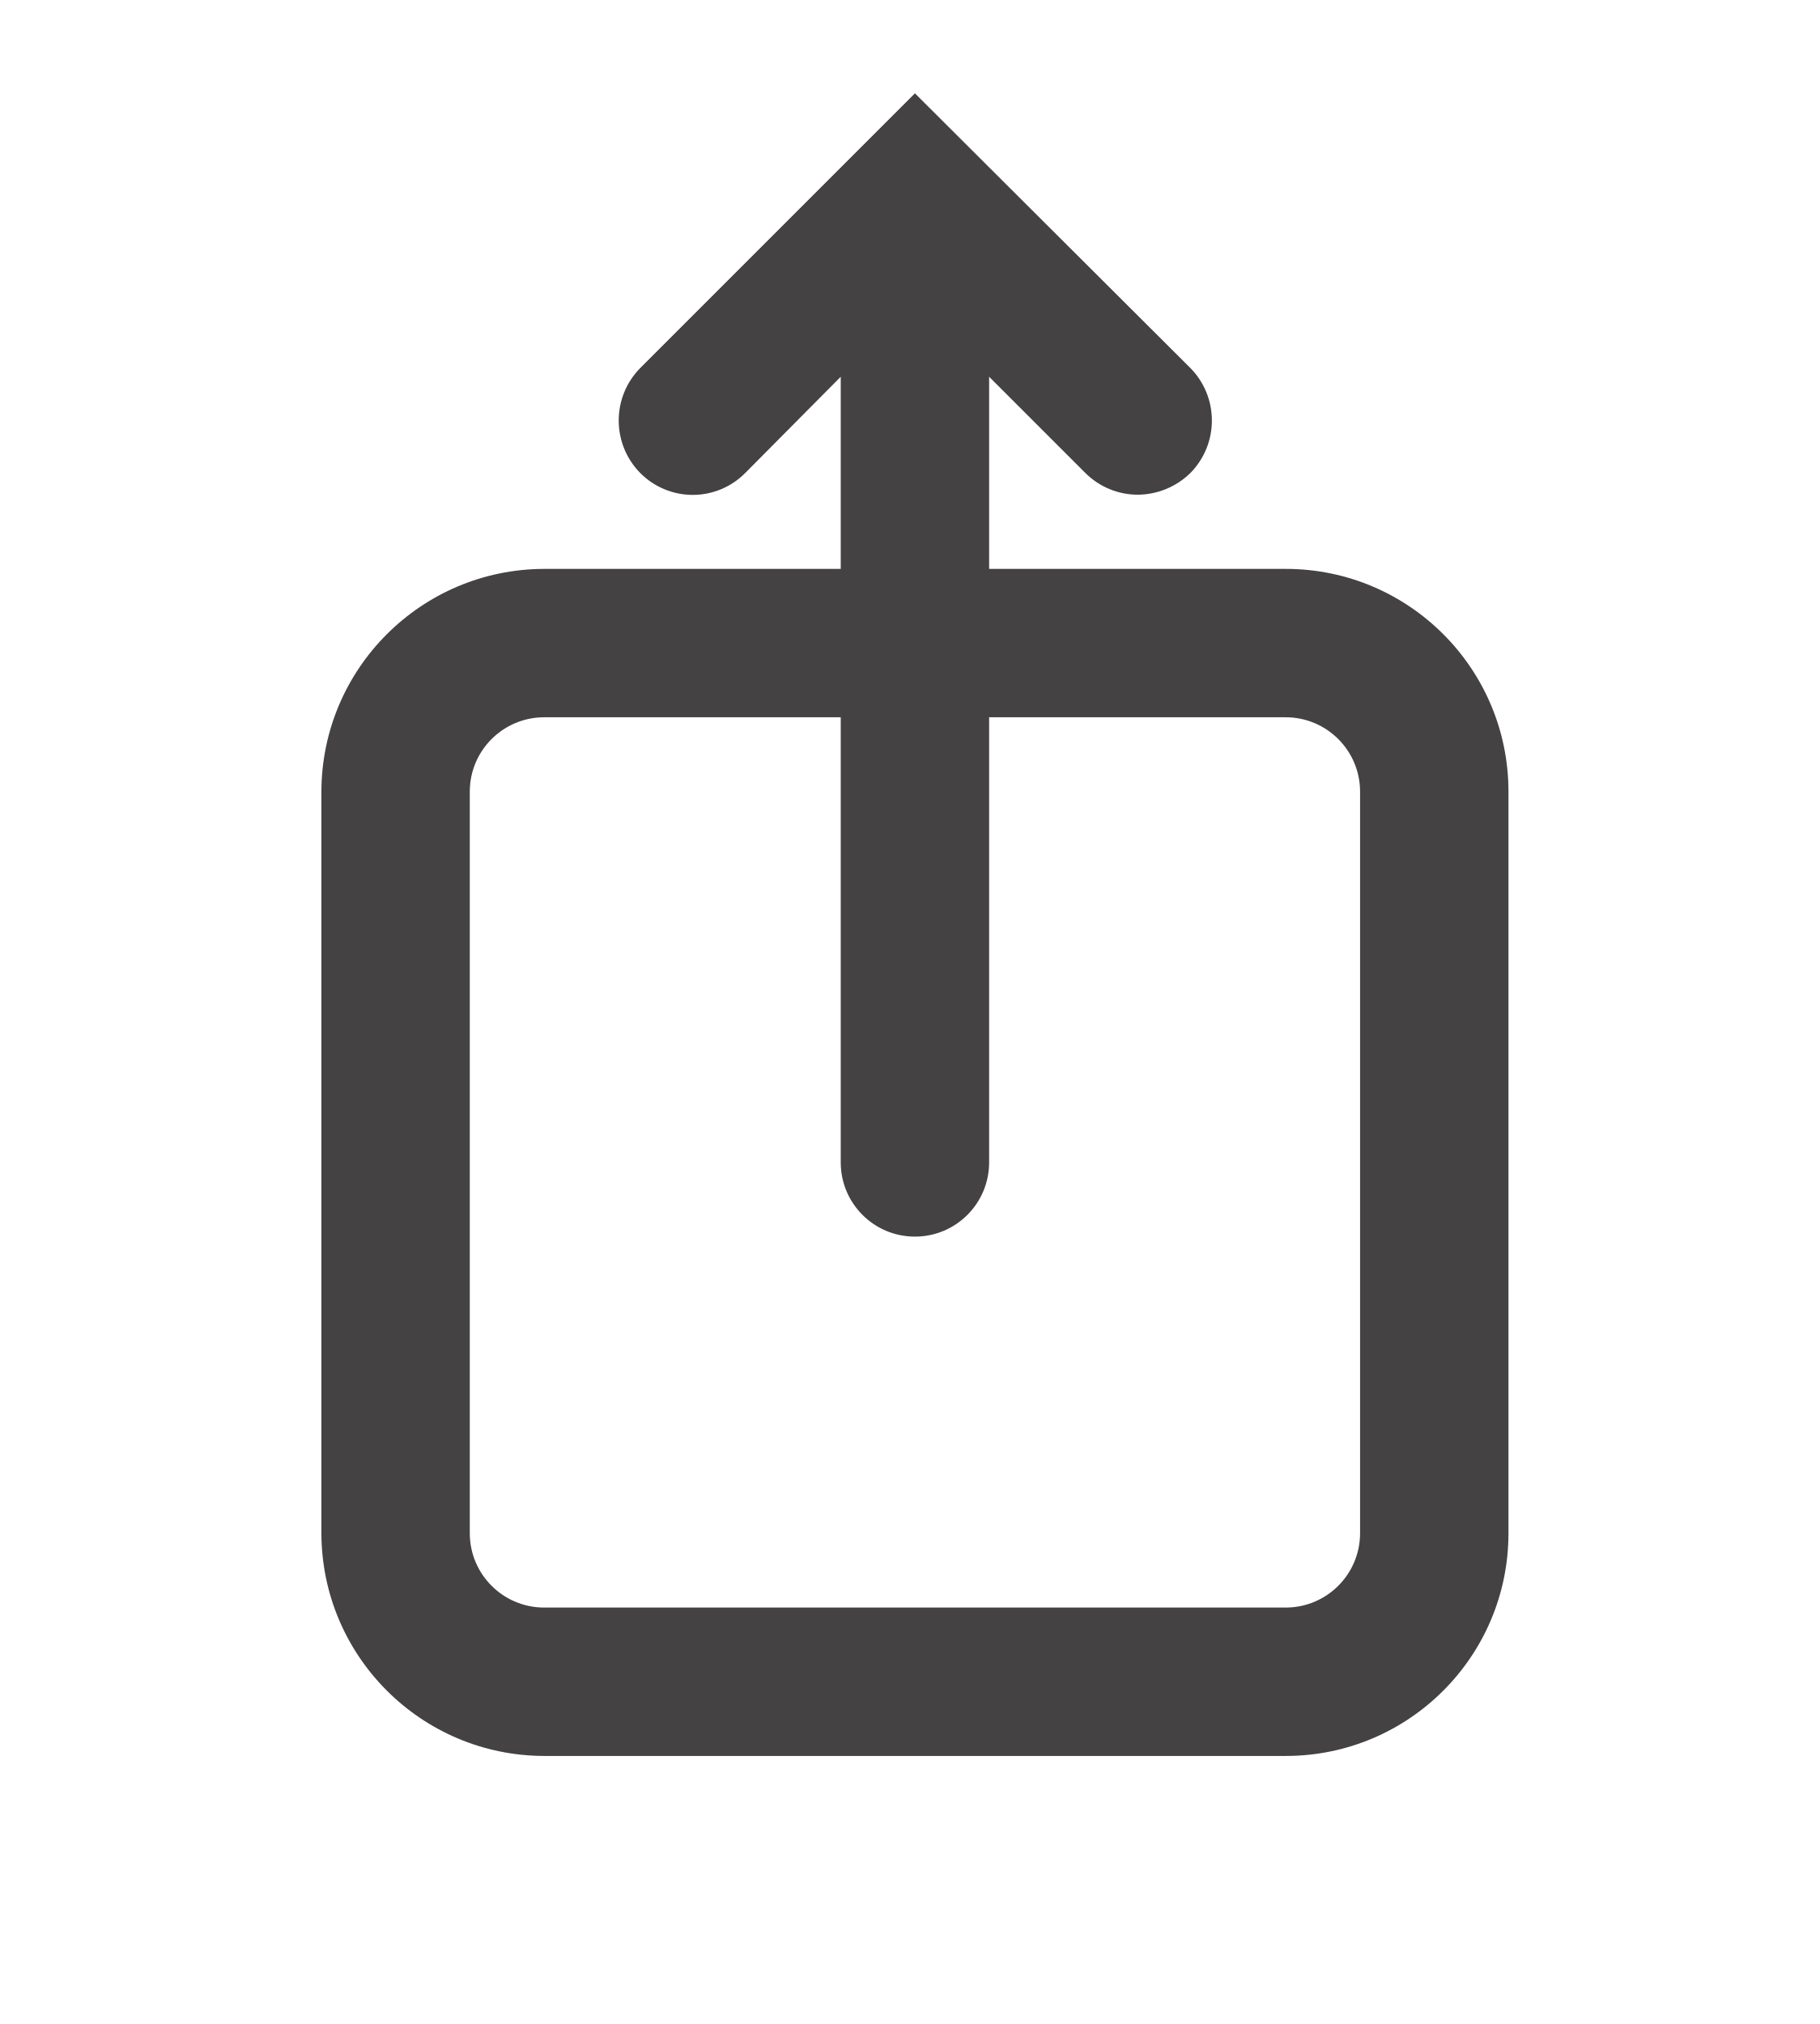
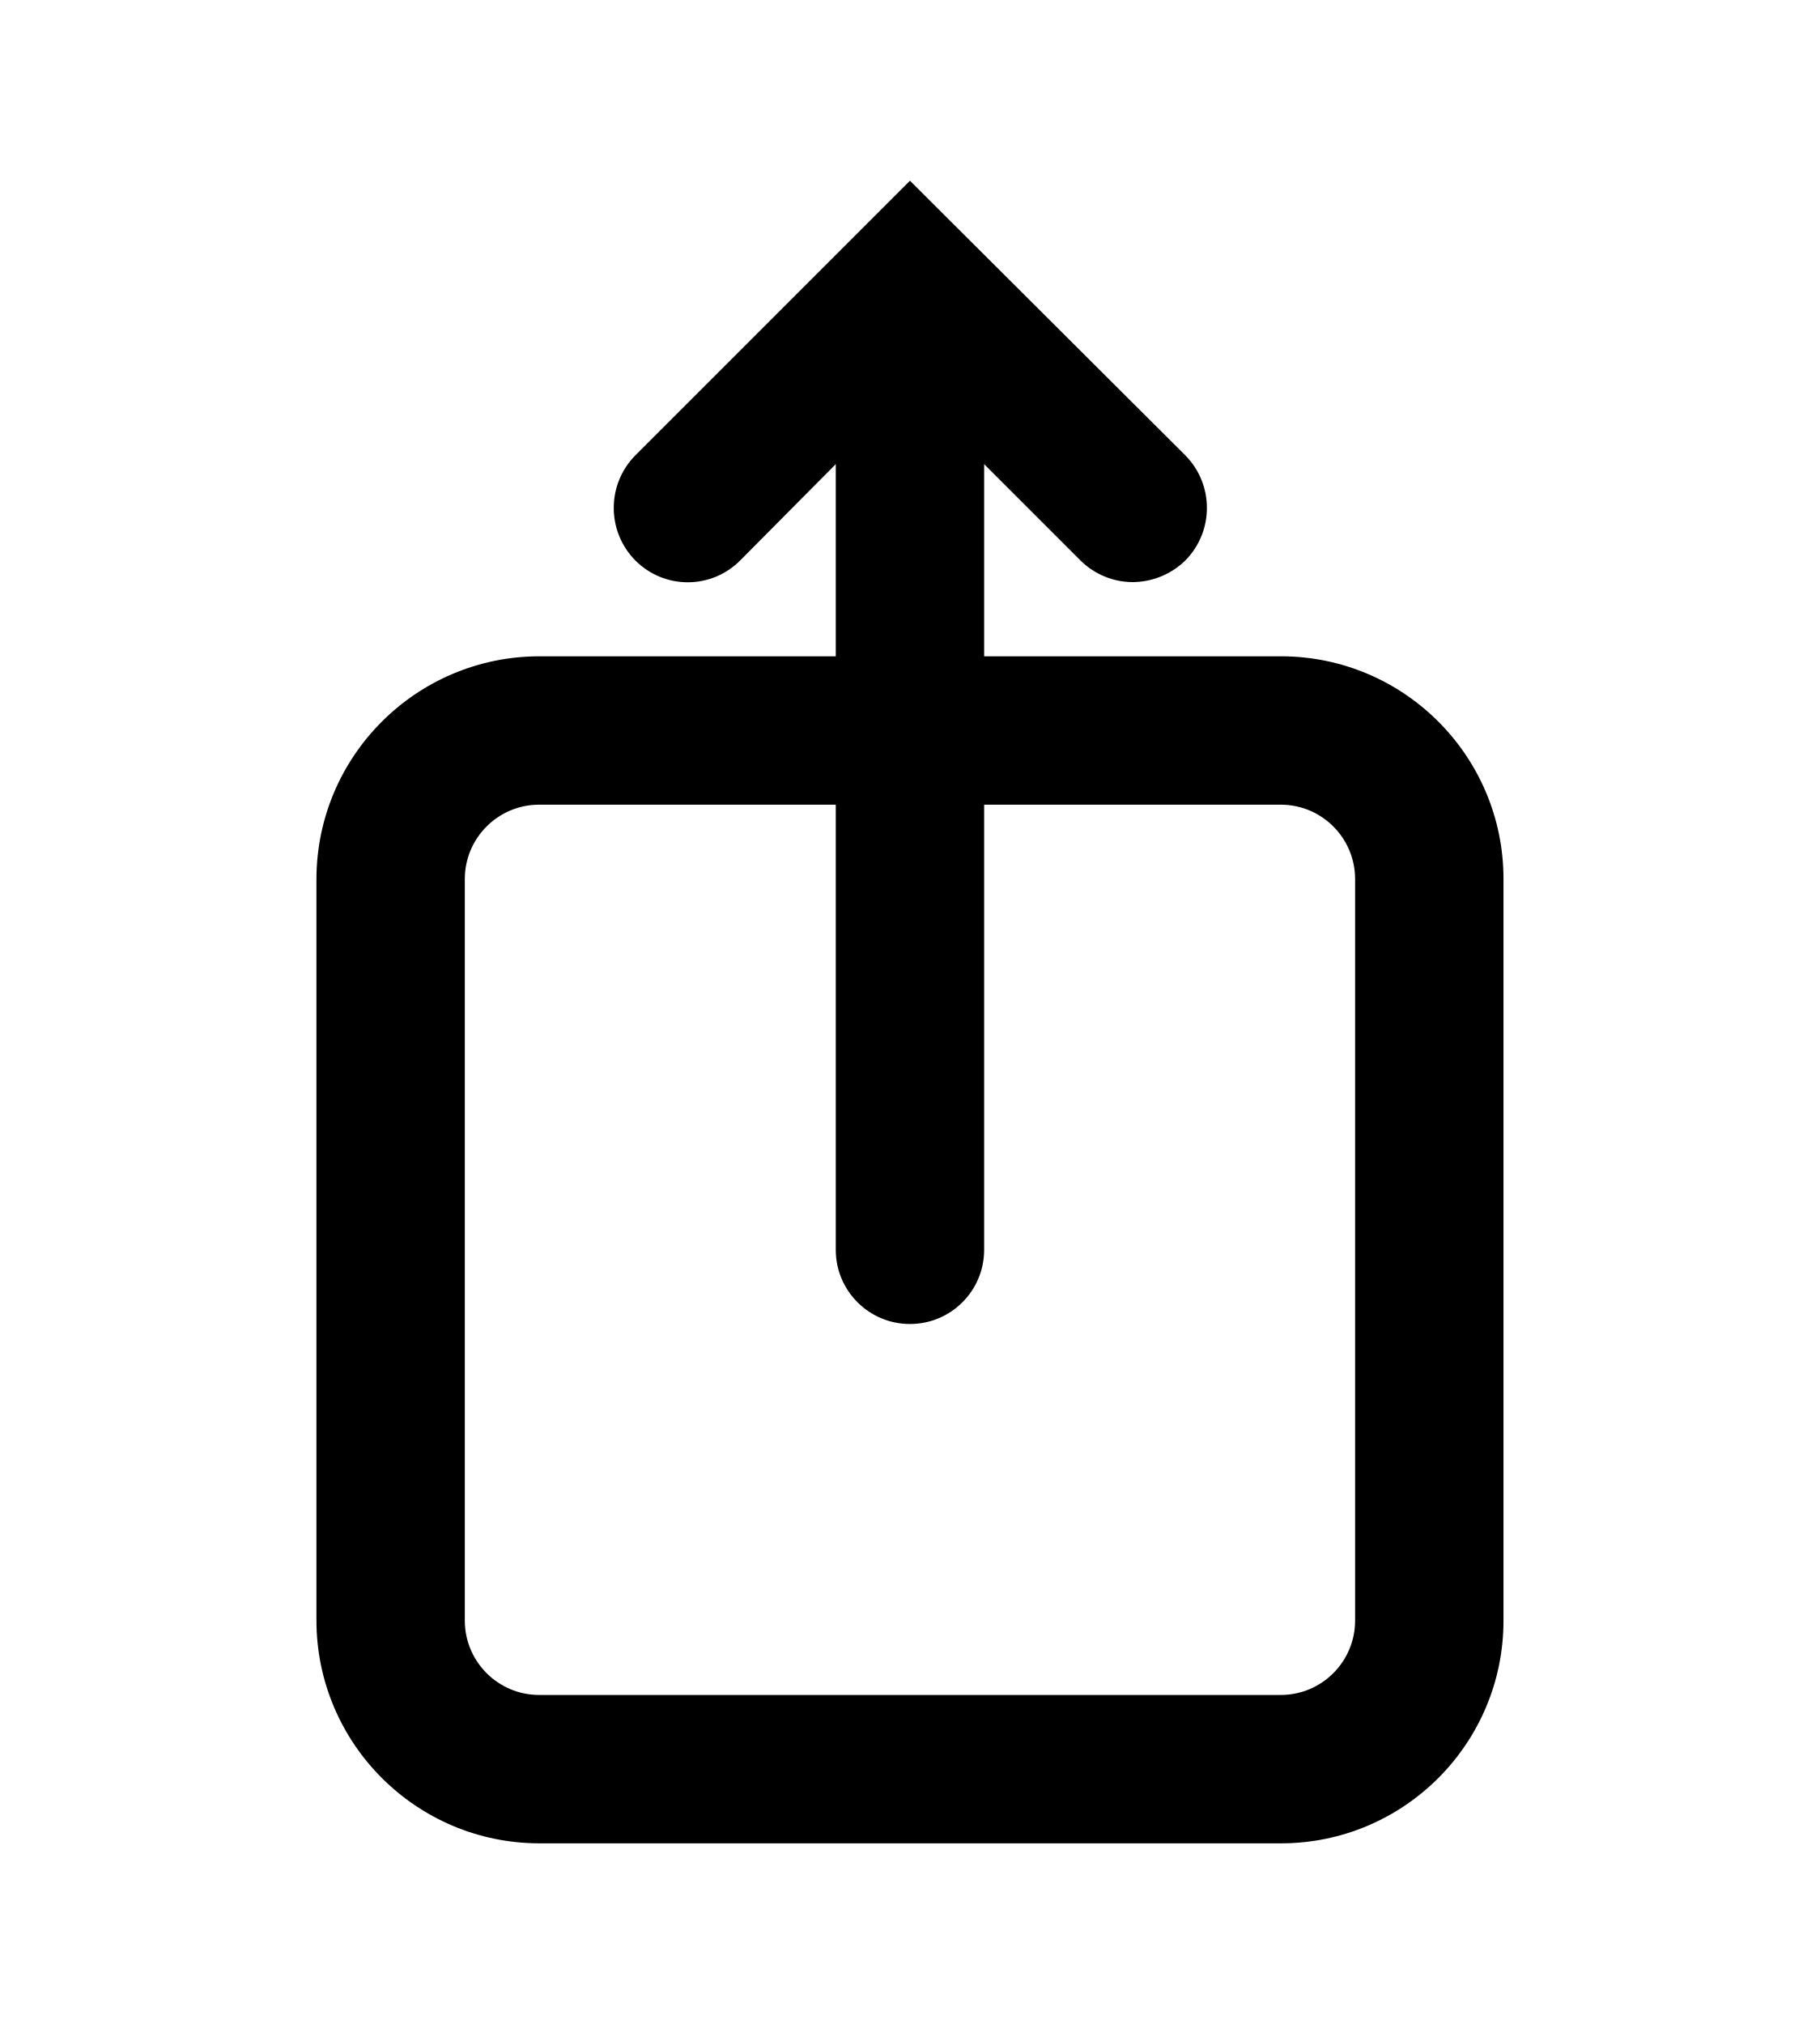
<svg xmlns="http://www.w3.org/2000/svg" id="Capa_1" data-name="Capa 1" viewBox="0 0 24.53 27.281">
-   <defs>
-     <style>.cls-1{fill:#444242;}</style>
-   </defs>
-   <path class="cls-1" d="M17.332,7.668h-4V5.078l1.3,1.3a1.001,1.001,0,0,0,.7.29,1.024,1.024,0,0,0,.71-.29,1.008,1.008,0,0,0,0-1.42L12.332,1.258l-3.7,3.7a1.008,1.008,0,0,0,0,1.42.996.996,0,0,0,1.41,0l1.29-1.3v2.59h-4a3.009,3.009,0,0,0-3,3v10a3.009,3.009,0,0,0,3,3h10a3.002,3.002,0,0,0,3-3v-10A3.002,3.002,0,0,0,17.332,7.668Zm1,13a1.003,1.003,0,0,1-1,1h-10a1.003,1.003,0,0,1-1-1v-10a1.003,1.003,0,0,1,1-1h4v6a1,1,0,0,0,2,0v-6h4a1.003,1.003,0,0,1,1,1Z" />
+   <defs> </defs>
+   <path class="cls-1" d="M17.265,8.846h-4v-2.59l1.3,1.3a1.001,1.001,0,0,0,.7.29,1.024,1.024,0,0,0,.71-.29,1.008,1.008,0,0,0,0-1.42L12.265,2.436l-3.7,3.7a1.008,1.008,0,0,0,0,1.42.996.996,0,0,0,1.41,0l1.29-1.3v2.59h-4a3.009,3.009,0,0,0-3,3v10a3.009,3.009,0,0,0,3,3h10a3.002,3.002,0,0,0,3-3v-10A3.002,3.002,0,0,0,17.265,8.846Zm1,13a1.003,1.003,0,0,1-1,1h-10a1.003,1.003,0,0,1-1-1v-10a1.003,1.003,0,0,1,1-1h4v6a1,1,0,0,0,2,0v-6h4a1.003,1.003,0,0,1,1,1Z" />
</svg>
